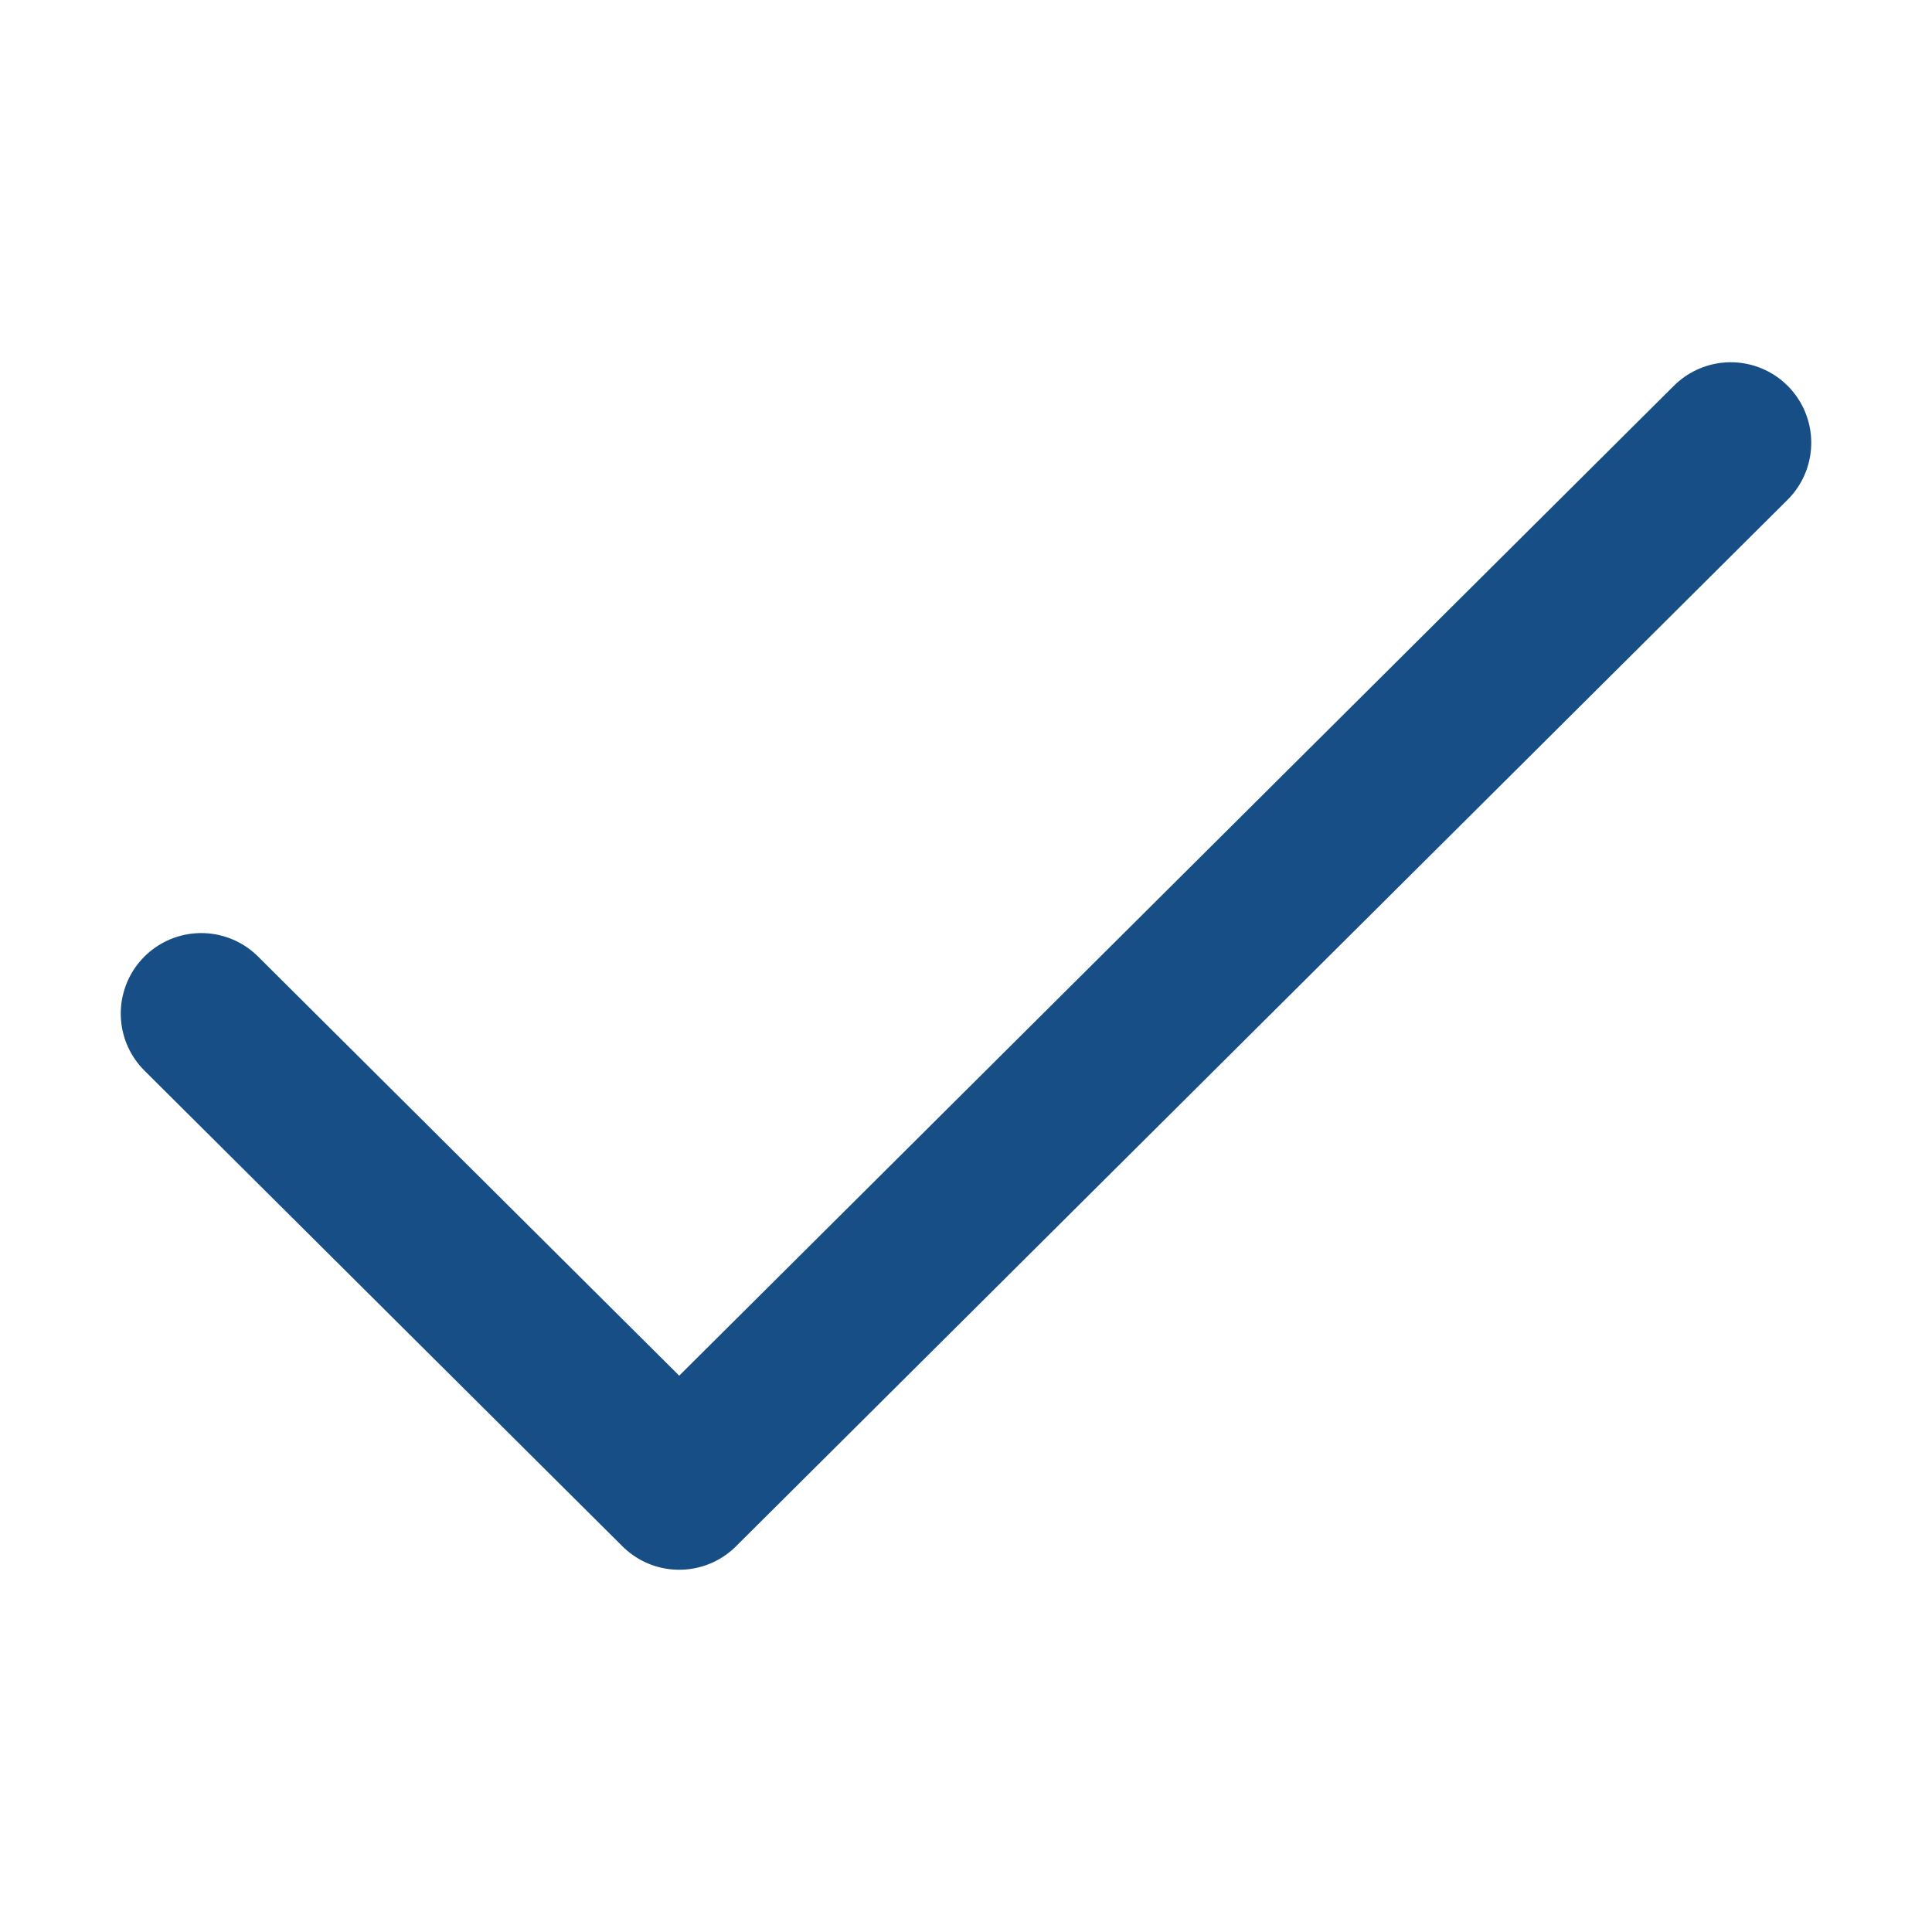
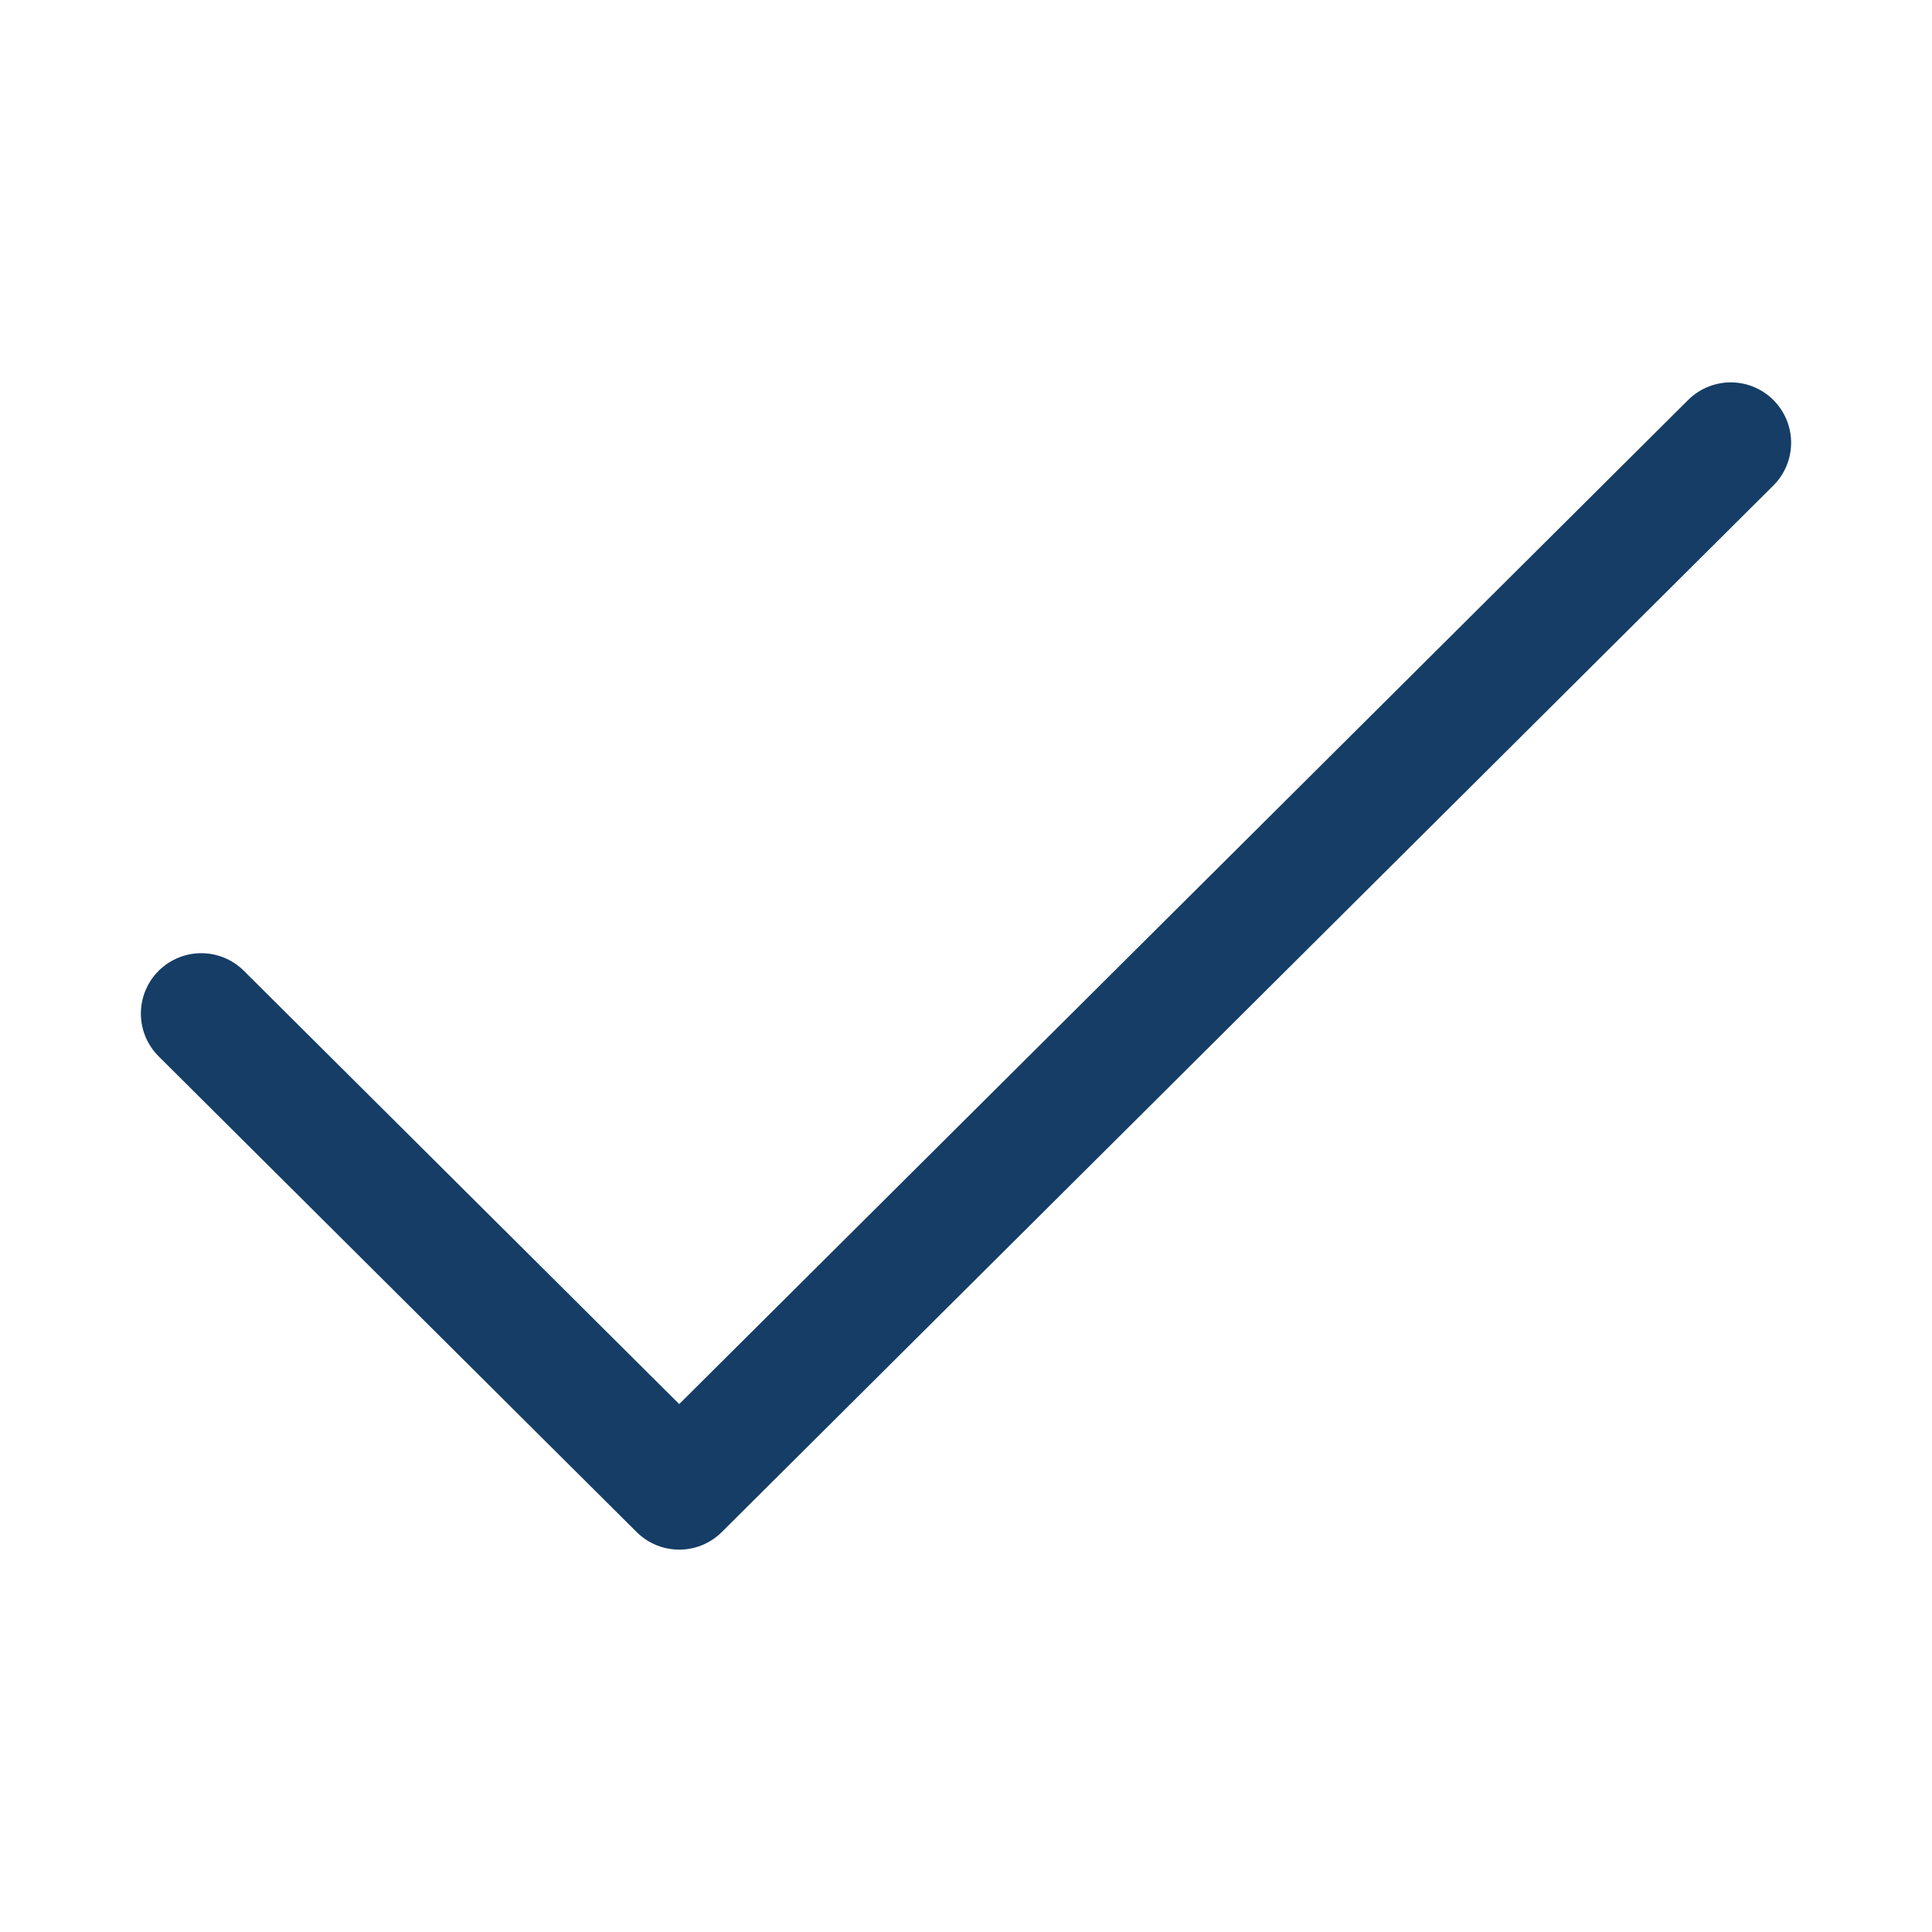
<svg xmlns="http://www.w3.org/2000/svg" width="24" height="24" viewBox="0 0 48 48" fill="none">
-   <path d="M43 11L16.875 37L5 25.182" stroke="#174E86" stroke-width="4" stroke-linecap="round" stroke-linejoin="round" />
+   <path d="M43 11L16.875 37L5 25.182" stroke="#153D66" stroke-width="3" stroke-linecap="round" stroke-linejoin="round" />
</svg>
